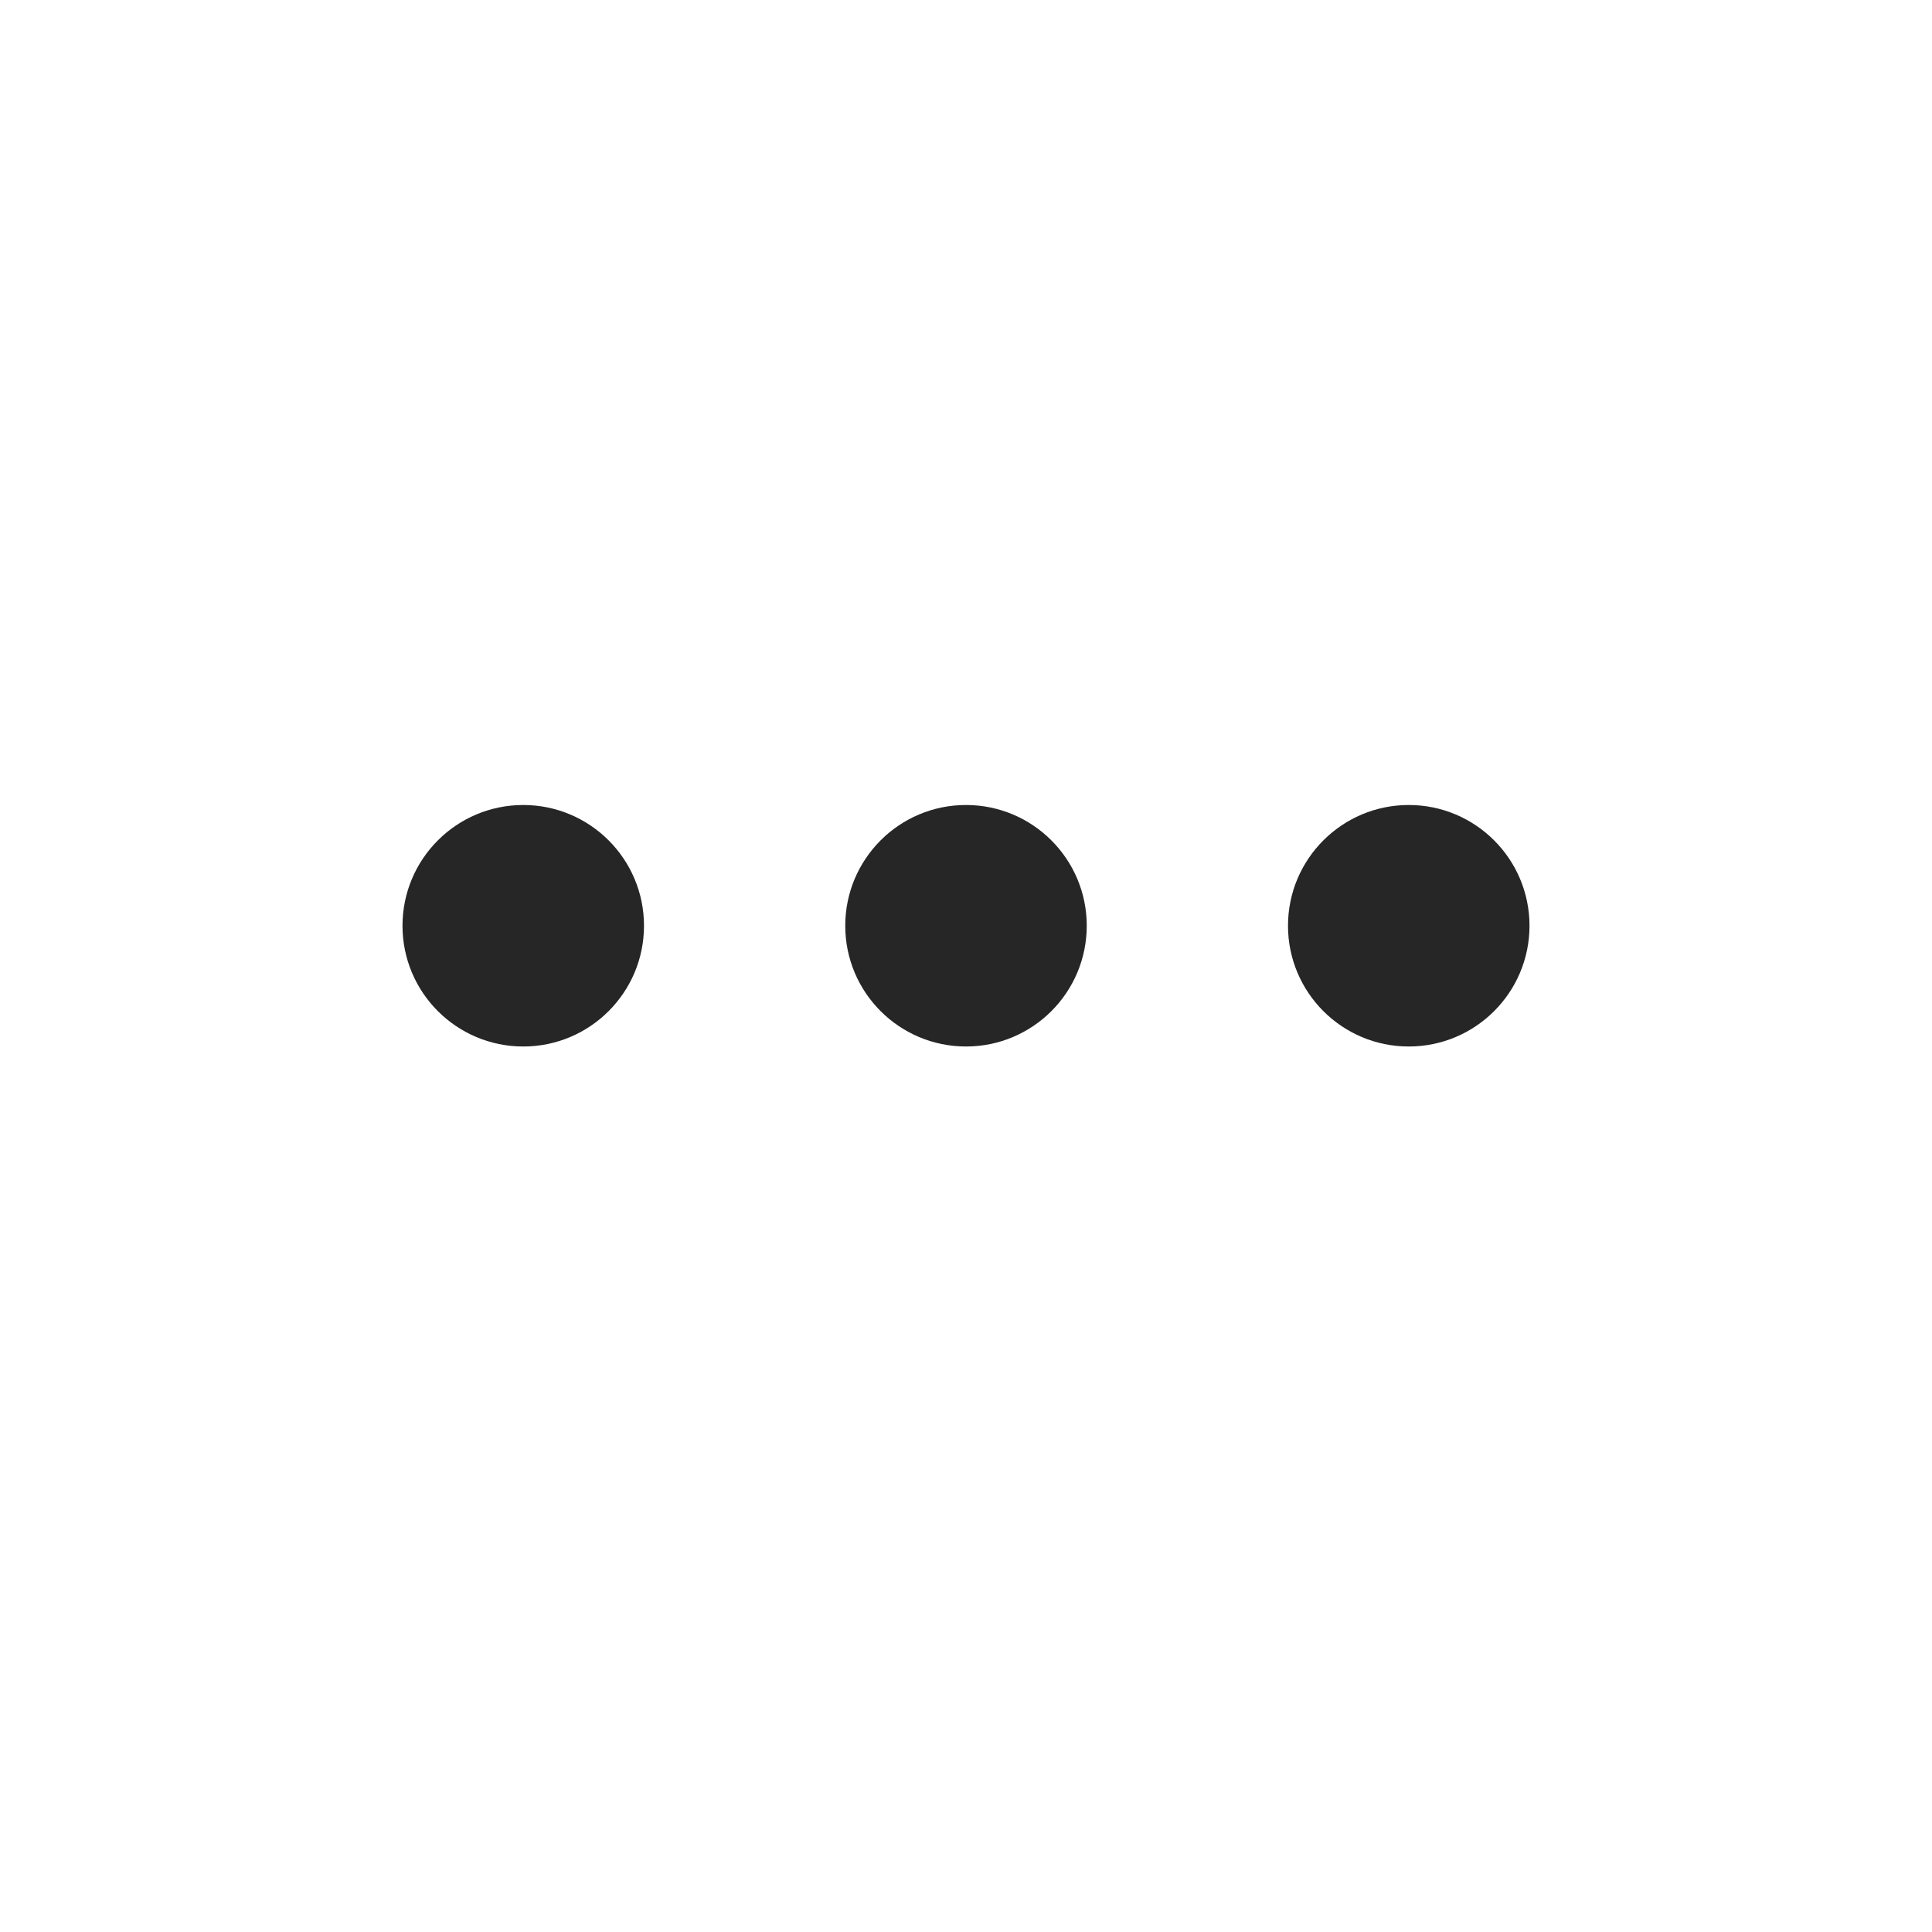
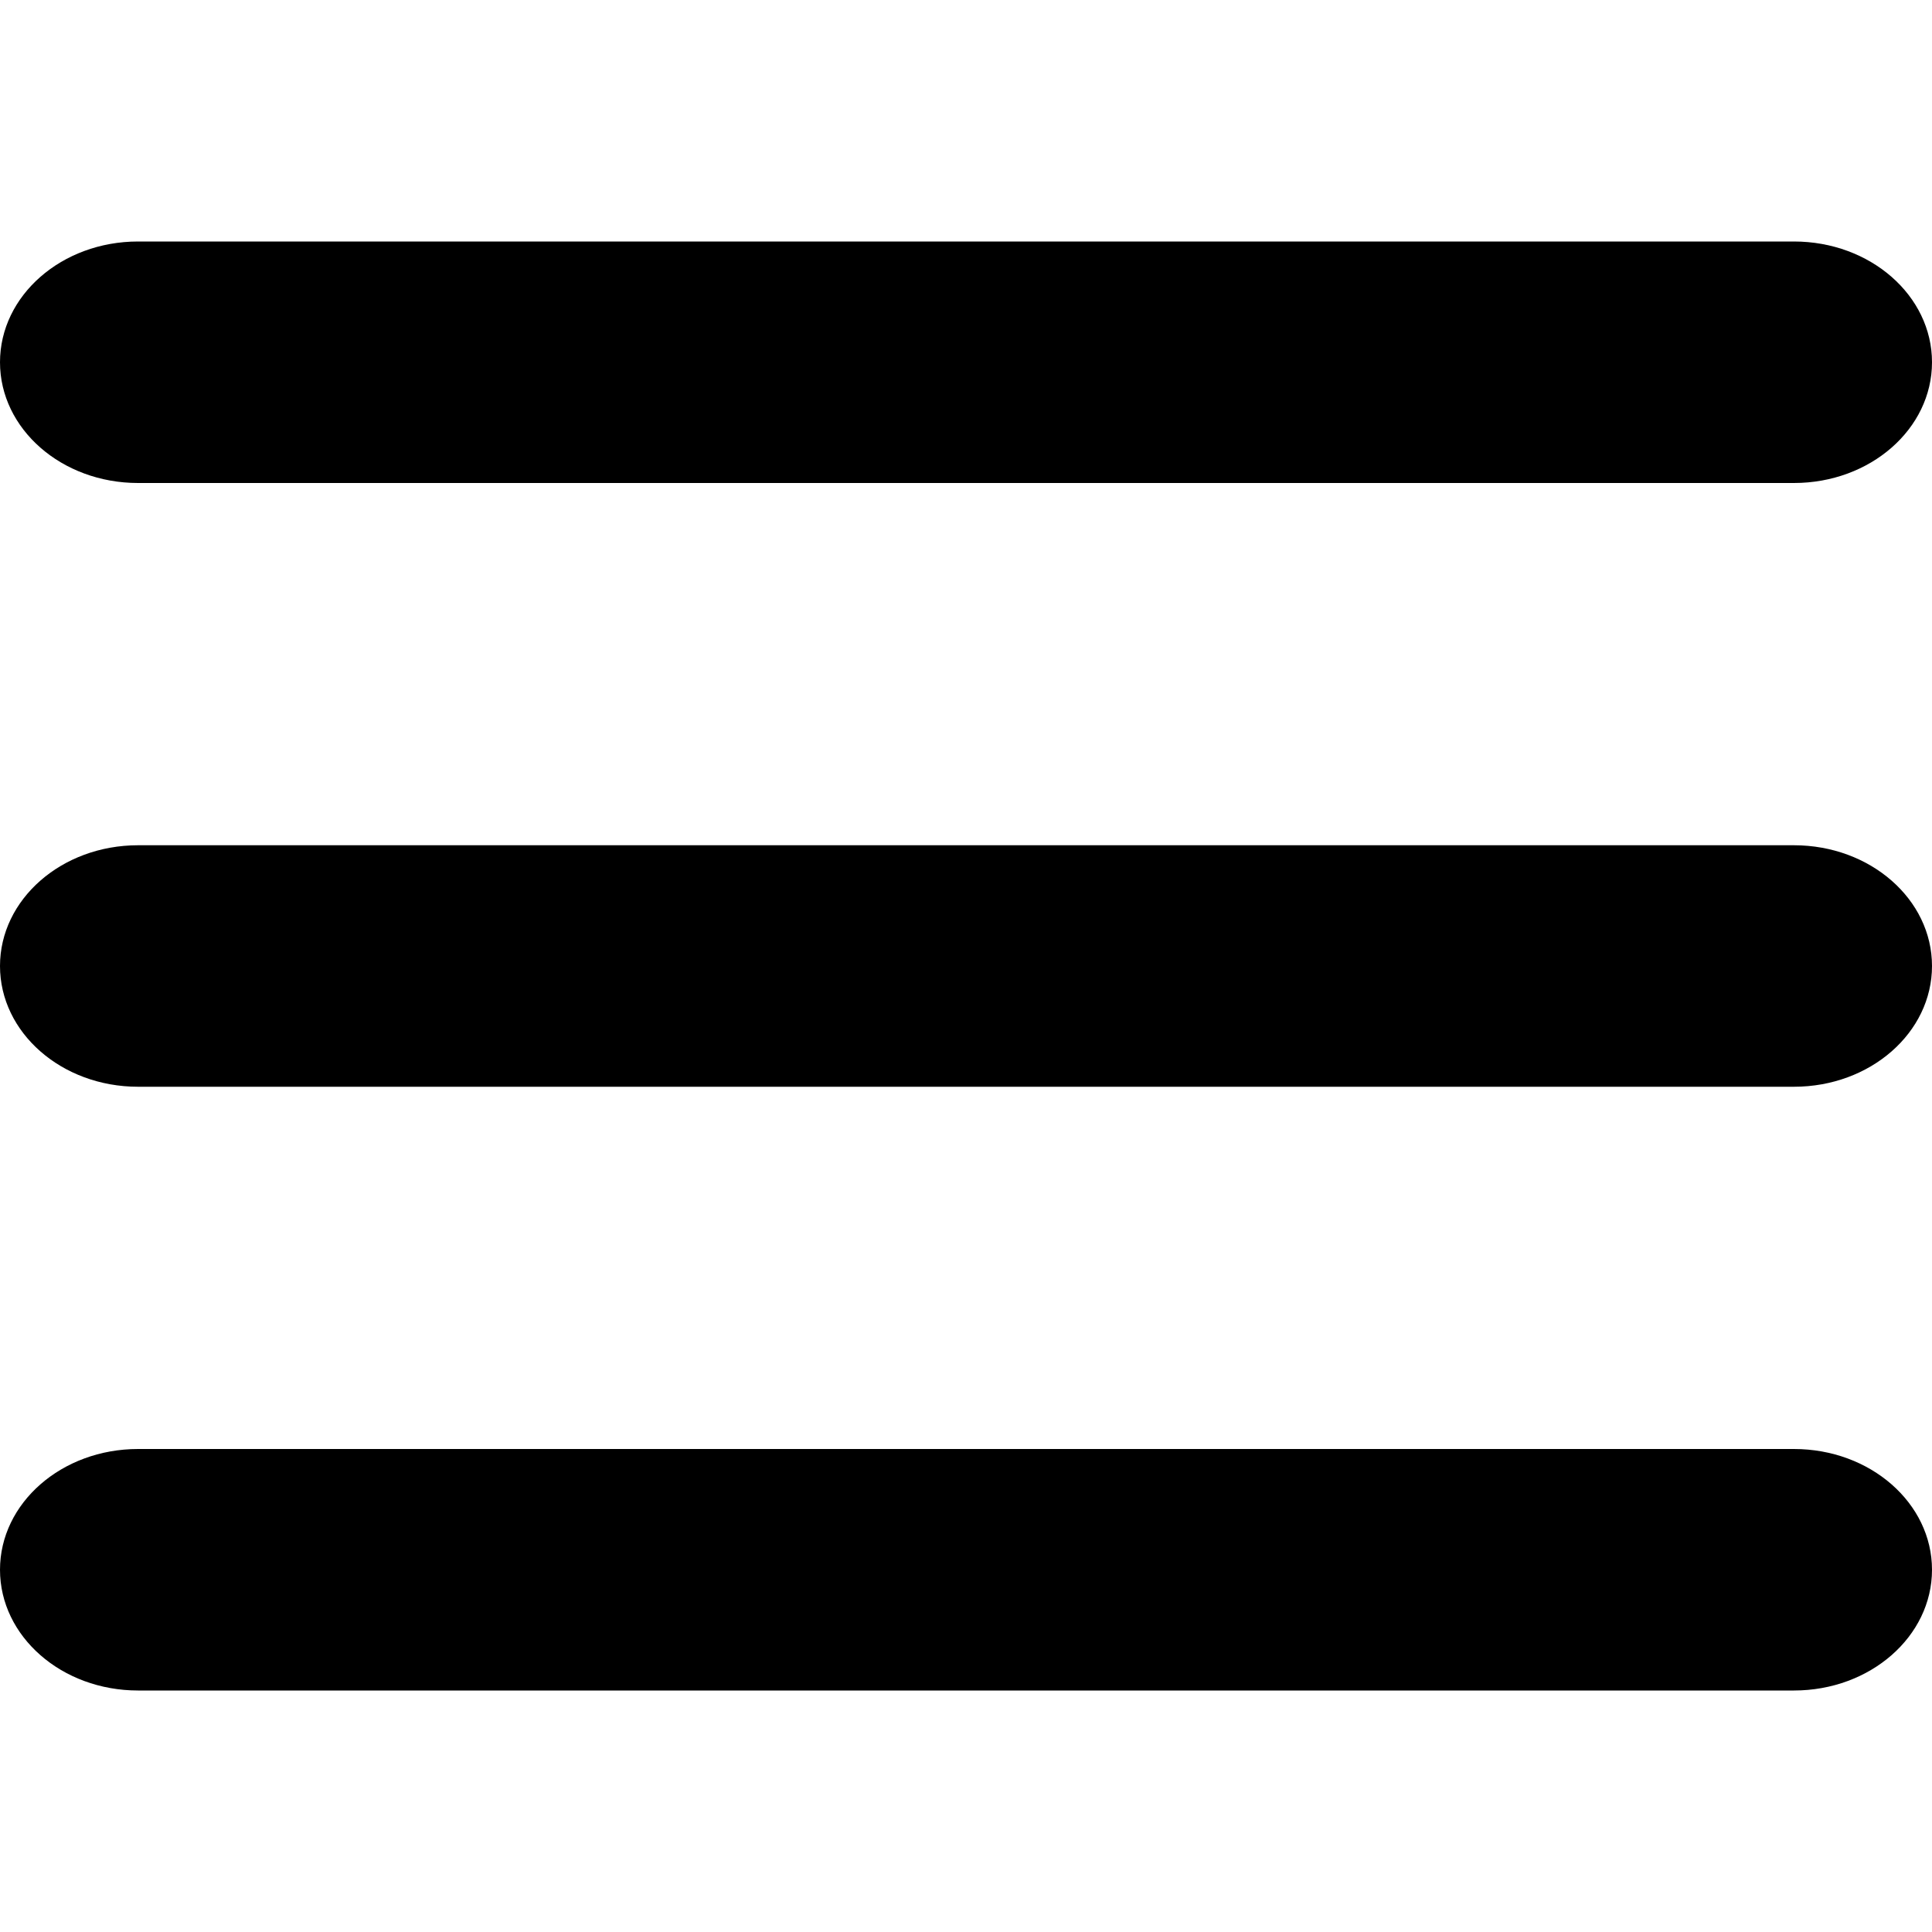
- <svg xmlns="http://www.w3.org/2000/svg" width="24" height="24" viewBox="0 0 24 24" fill="none">
-   <circle cx="6.5" cy="11.5" r="1.5" fill="#262626" />
-   <circle cx="12" cy="11.5" r="1.5" fill="#262626" />
-   <circle cx="17.5" cy="11.5" r="1.5" fill="#262626" />
+ <svg xmlns="http://www.w3.org/2000/svg" width="24px" height="24px" viewBox="0 0 24 24" version="1.1">
+   <g id="surface1">
+     <path style=" stroke:none;fill-rule:nonzero;fill:rgb(0%,0%,0%);fill-opacity:1;" d="M 0 4.5 C 0 3.672 0.766 3 1.715 3 L 22.285 3 C 23.234 3 24 3.672 24 4.5 C 24 5.328 23.234 6 22.285 6 L 1.715 6 C 0.766 6 0 5.328 0 4.5 Z M 0 12 C 0 11.172 0.766 10.5 1.715 10.5 L 22.285 10.5 C 23.234 10.5 24 11.172 24 12 C 24 12.828 23.234 13.5 22.285 13.5 L 1.715 13.5 C 0.766 13.5 0 12.828 0 12 Z M 24 19.5 C 24 20.328 23.234 21 22.285 21 L 1.715 21 C 0.766 21 0 20.328 0 19.5 C 0 18.672 0.766 18 1.715 18 L 22.285 18 C 23.234 18 24 18.672 24 19.5 Z M 24 19.5 " />
+   </g>
</svg>
